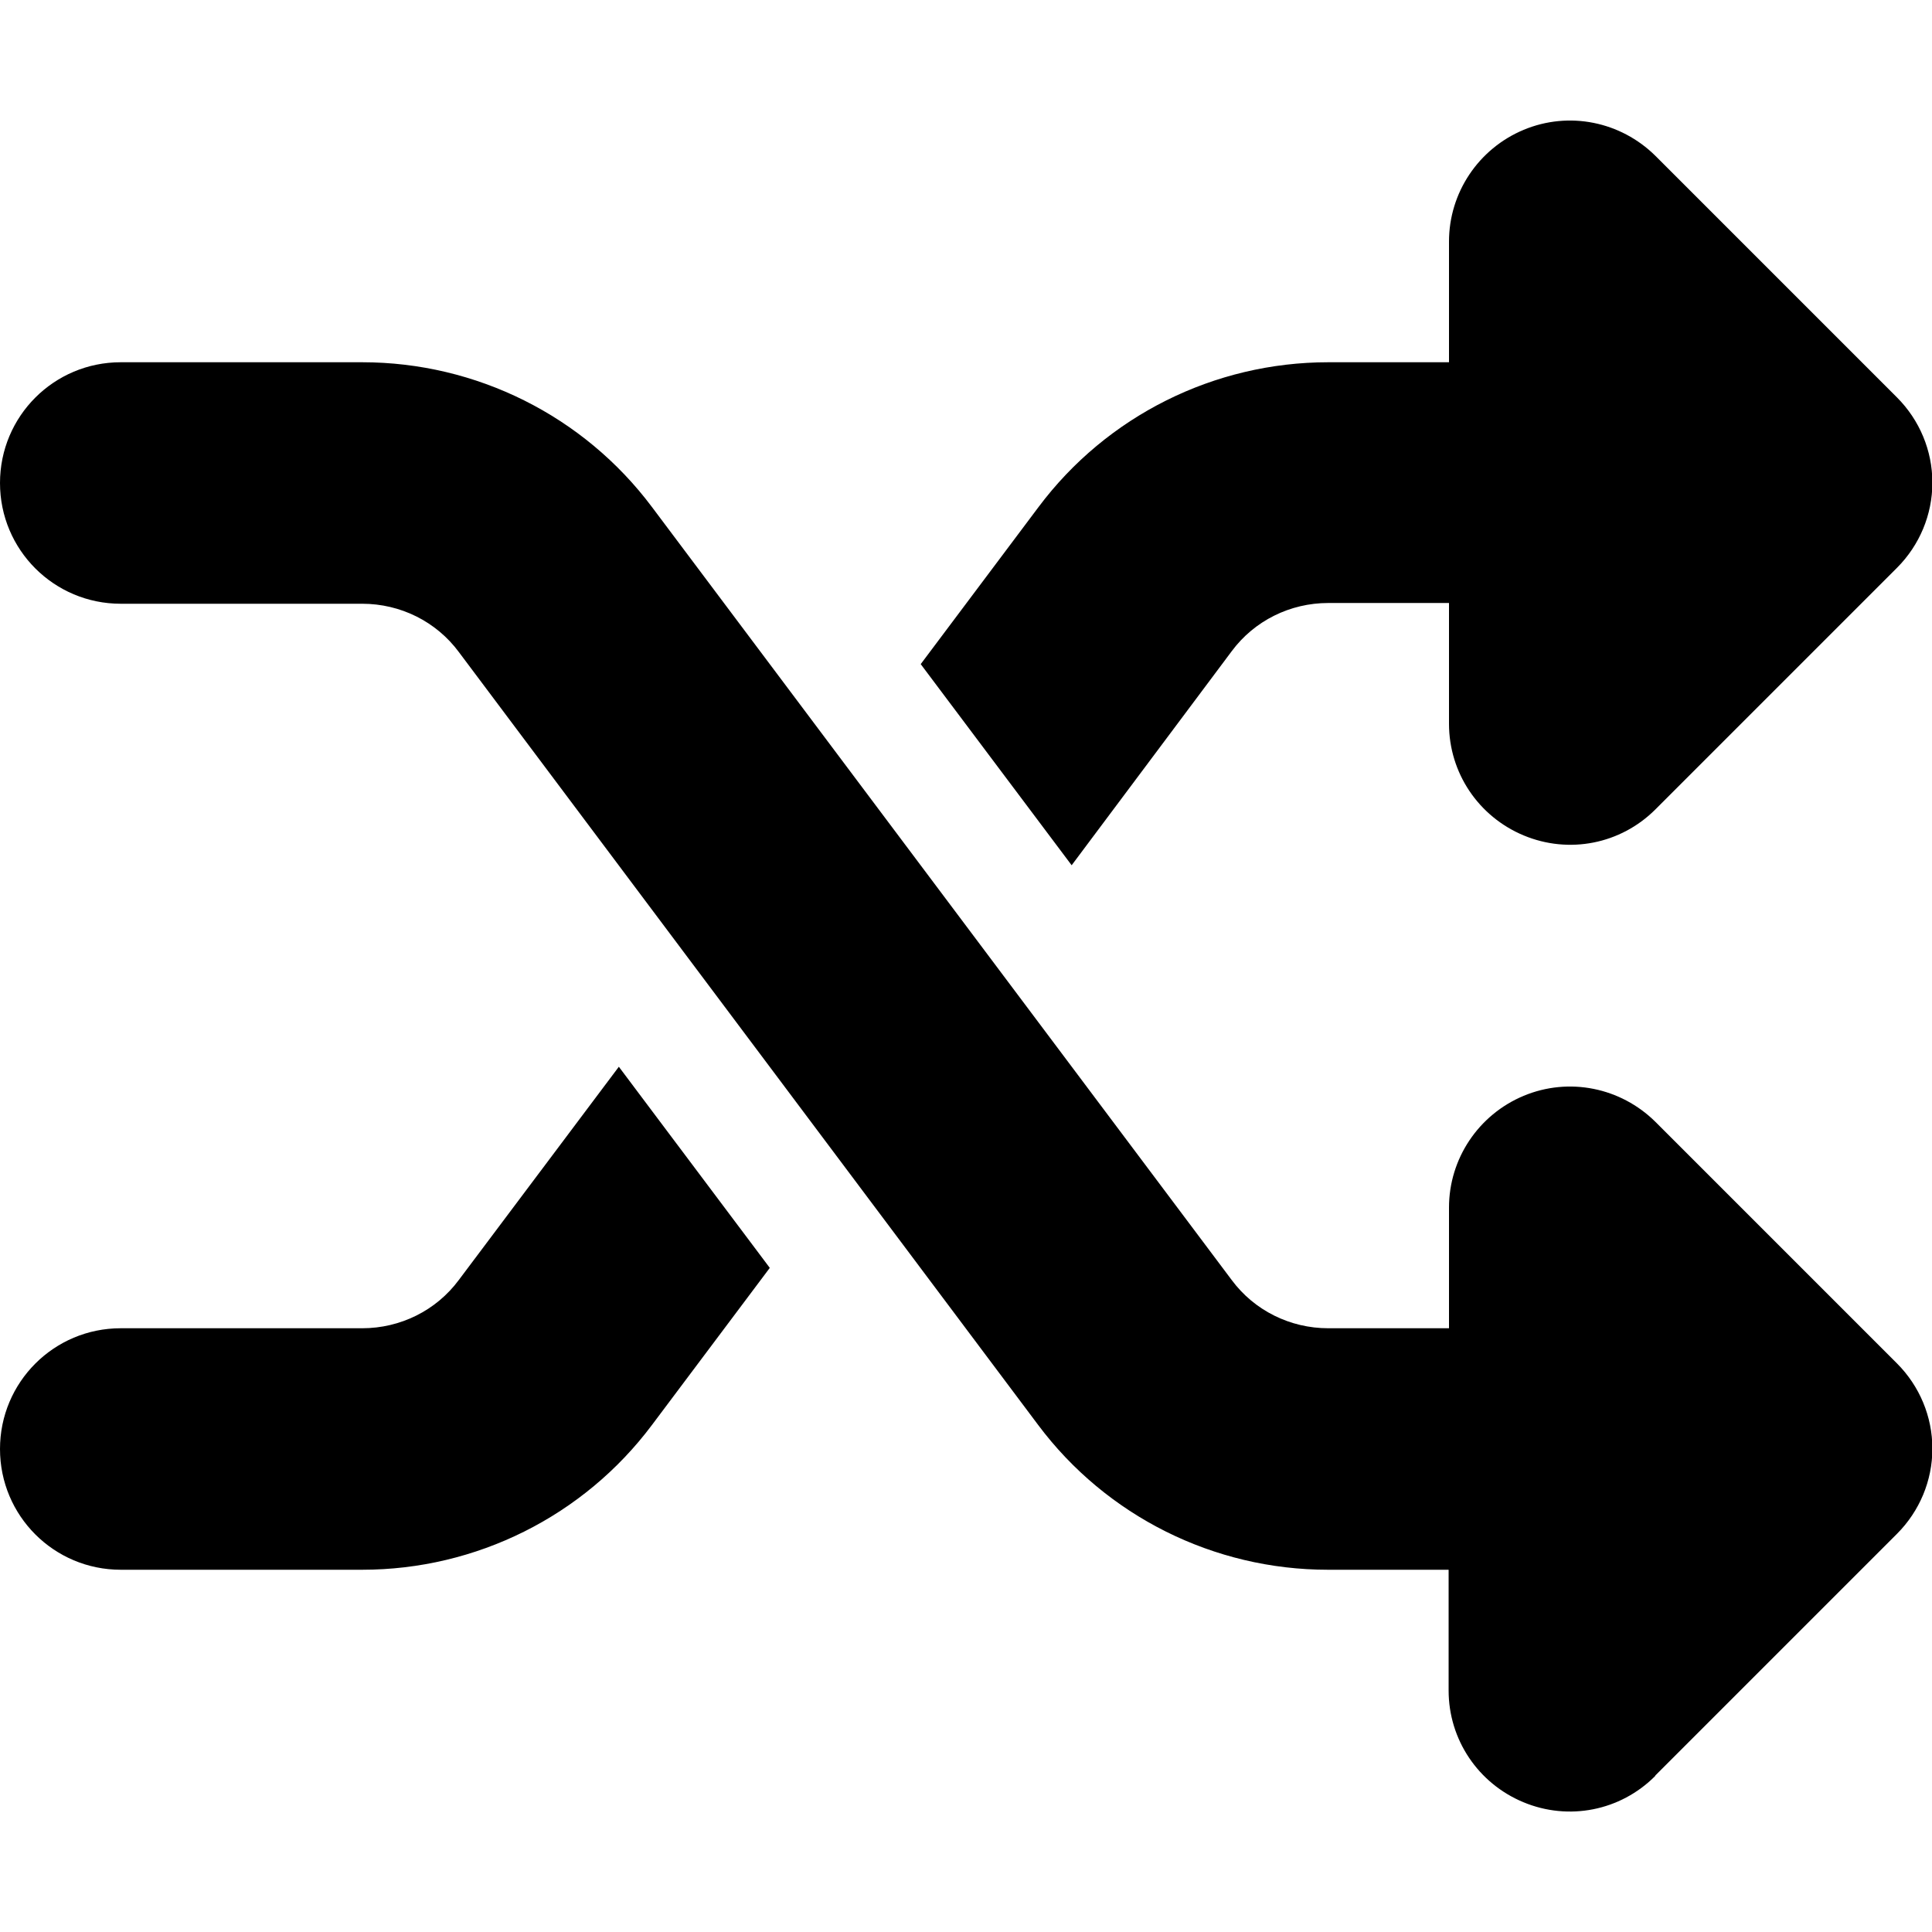
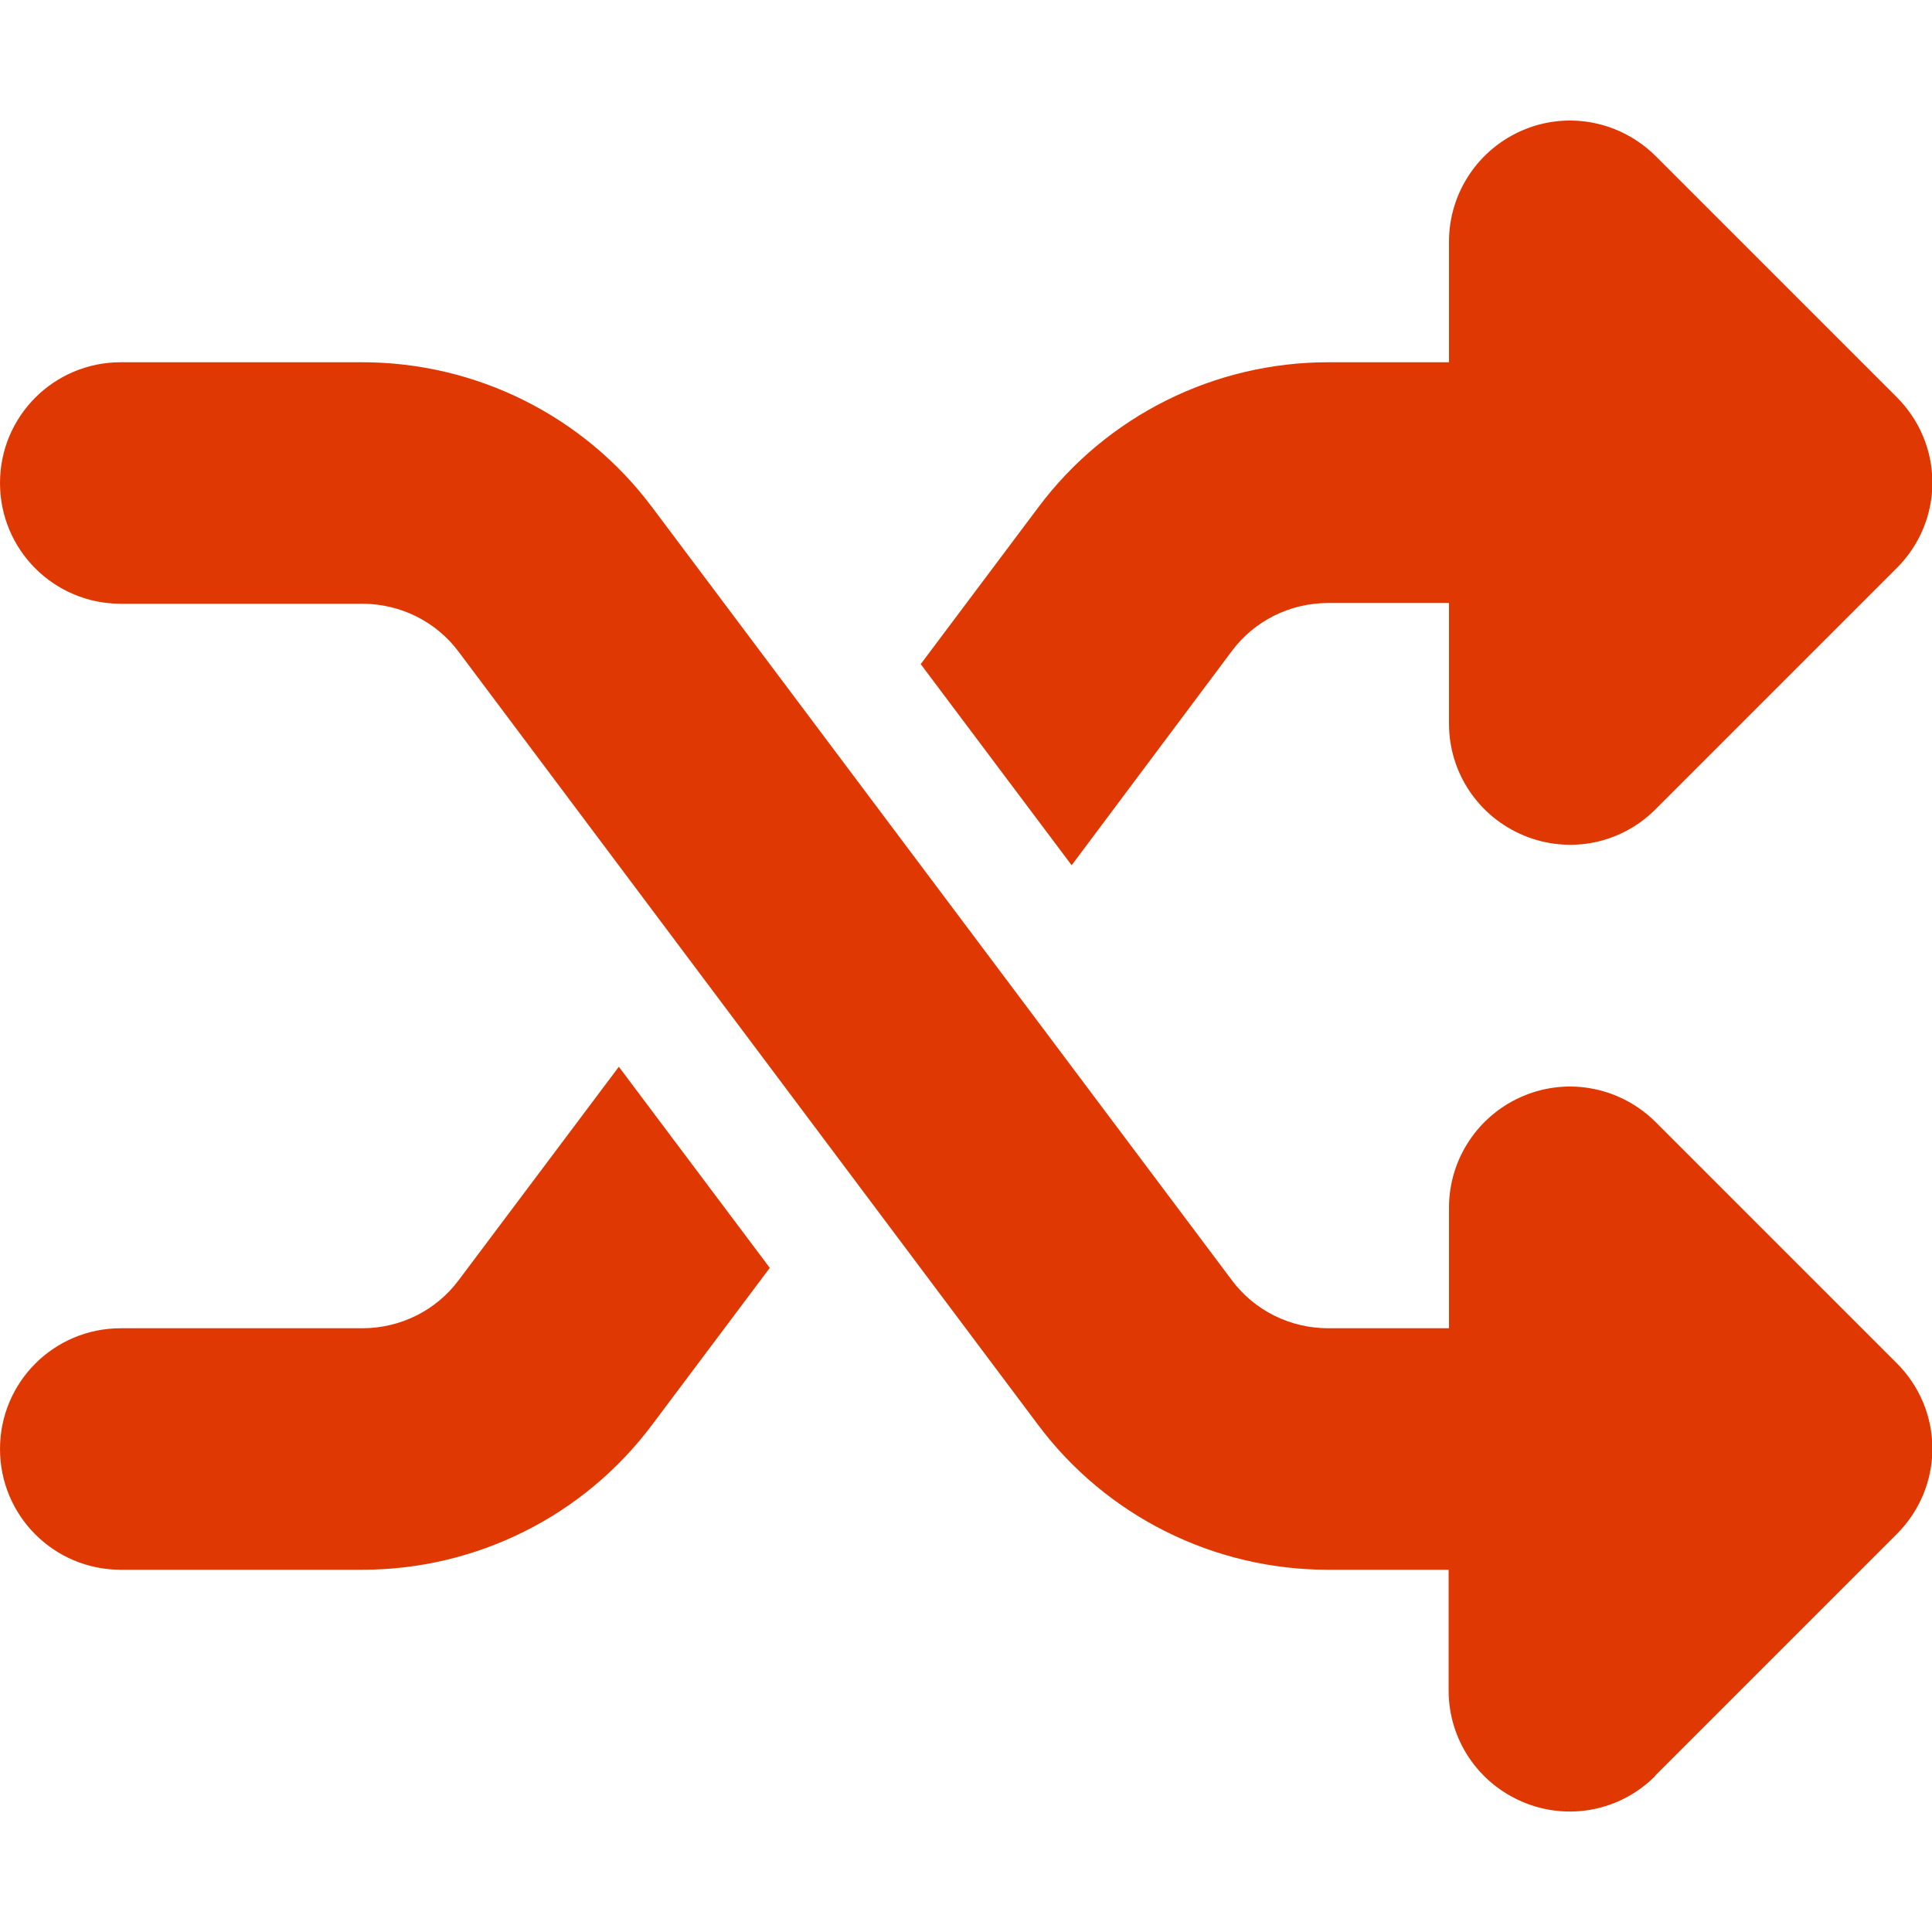
<svg xmlns="http://www.w3.org/2000/svg" viewBox="0 0 512 512">
-   <path d="M403.8 34.4c12-5 25.7-2.2 34.9 6.9l64 64c6 6 9.4 14.1 9.4 22.6s-3.4 16.6-9.4 22.6l-64 64c-9.2 9.2-22.9 11.9-34.9 6.9s-19.8-16.6-19.8-29.6l0-32-32 0c-10.1 0-19.6 4.7-25.6 12.8L284 229.3 244 176l31.2-41.6C293.3 110.2 321.8 96 352 96l32 0 0-32c0-12.9 7.8-24.6 19.8-29.6zM164 282.7L204 336l-31.2 41.6C154.7 401.8 126.2 416 96 416l-64 0c-17.7 0-32-14.3-32-32s14.3-32 32-32l64 0c10.1 0 19.6-4.7 25.6-12.8L164 282.7zm274.6 188c-9.2 9.2-22.9 11.9-34.9 6.9s-19.8-16.6-19.8-29.6l0-32-32 0c-30.2 0-58.7-14.2-76.8-38.4L121.6 172.8c-6-8.1-15.5-12.8-25.6-12.8l-64 0c-17.7 0-32-14.3-32-32s14.3-32 32-32l64 0c30.2 0 58.7 14.2 76.8 38.4L326.4 339.2c6 8.1 15.5 12.8 25.6 12.8l32 0 0-32c0-12.9 7.8-24.6 19.8-29.6s25.7-2.2 34.9 6.9l64 64c6 6 9.4 14.1 9.4 22.6s-3.4 16.6-9.4 22.6l-64 64z" />
+   <path fill="#e03802" d="M403.8 34.4c12-5 25.7-2.2 34.9 6.9l64 64c6 6 9.4 14.1 9.4 22.6s-3.4 16.6-9.4 22.6l-64 64c-9.2 9.2-22.9 11.9-34.9 6.9s-19.8-16.6-19.8-29.6l0-32-32 0c-10.1 0-19.6 4.7-25.6 12.8L284 229.3 244 176l31.2-41.6C293.3 110.2 321.8 96 352 96l32 0 0-32c0-12.9 7.8-24.6 19.8-29.6zM164 282.7L204 336l-31.2 41.6C154.7 401.8 126.2 416 96 416l-64 0c-17.7 0-32-14.3-32-32s14.3-32 32-32l64 0c10.1 0 19.6-4.7 25.6-12.8L164 282.7zm274.6 188c-9.2 9.2-22.9 11.9-34.9 6.9s-19.8-16.6-19.8-29.6l0-32-32 0c-30.2 0-58.7-14.2-76.8-38.4L121.6 172.8c-6-8.1-15.5-12.8-25.6-12.8l-64 0c-17.7 0-32-14.3-32-32s14.3-32 32-32l64 0c30.2 0 58.7 14.2 76.8 38.4L326.4 339.2c6 8.1 15.5 12.8 25.6 12.8l32 0 0-32c0-12.9 7.8-24.6 19.8-29.6s25.7-2.2 34.9 6.9l64 64c6 6 9.4 14.1 9.4 22.6s-3.4 16.6-9.4 22.6l-64 64z" />
</svg>
